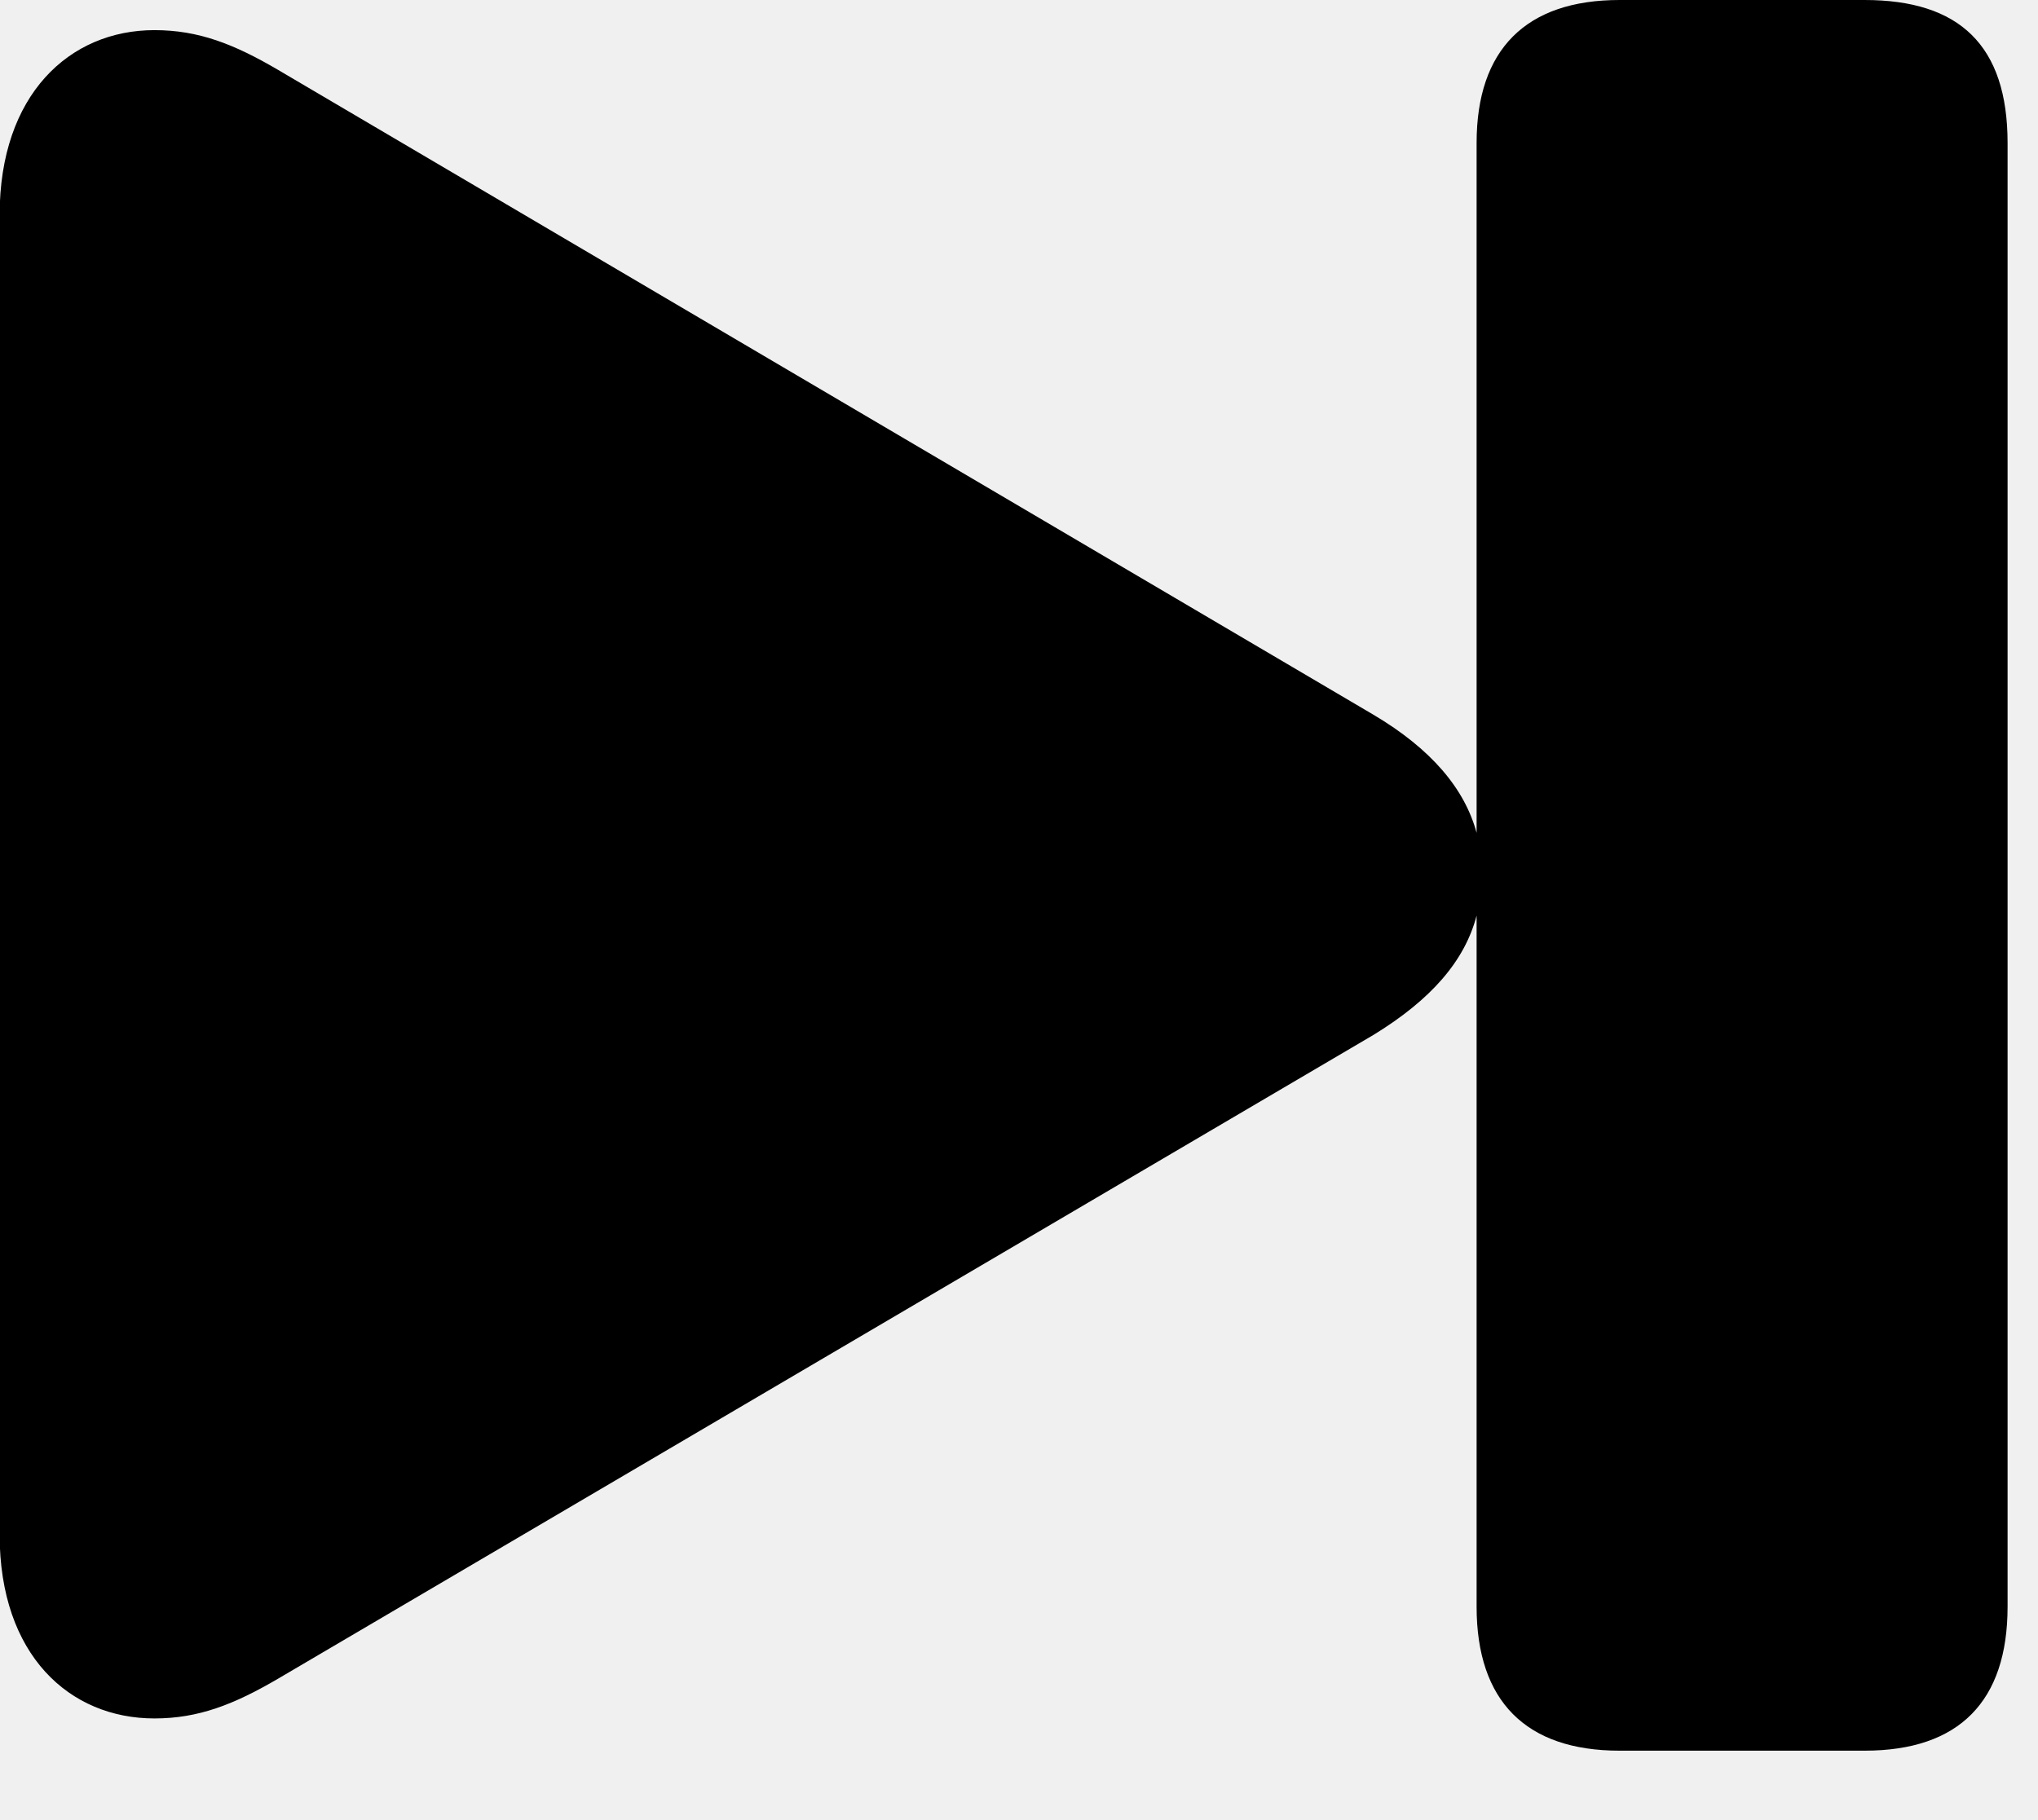
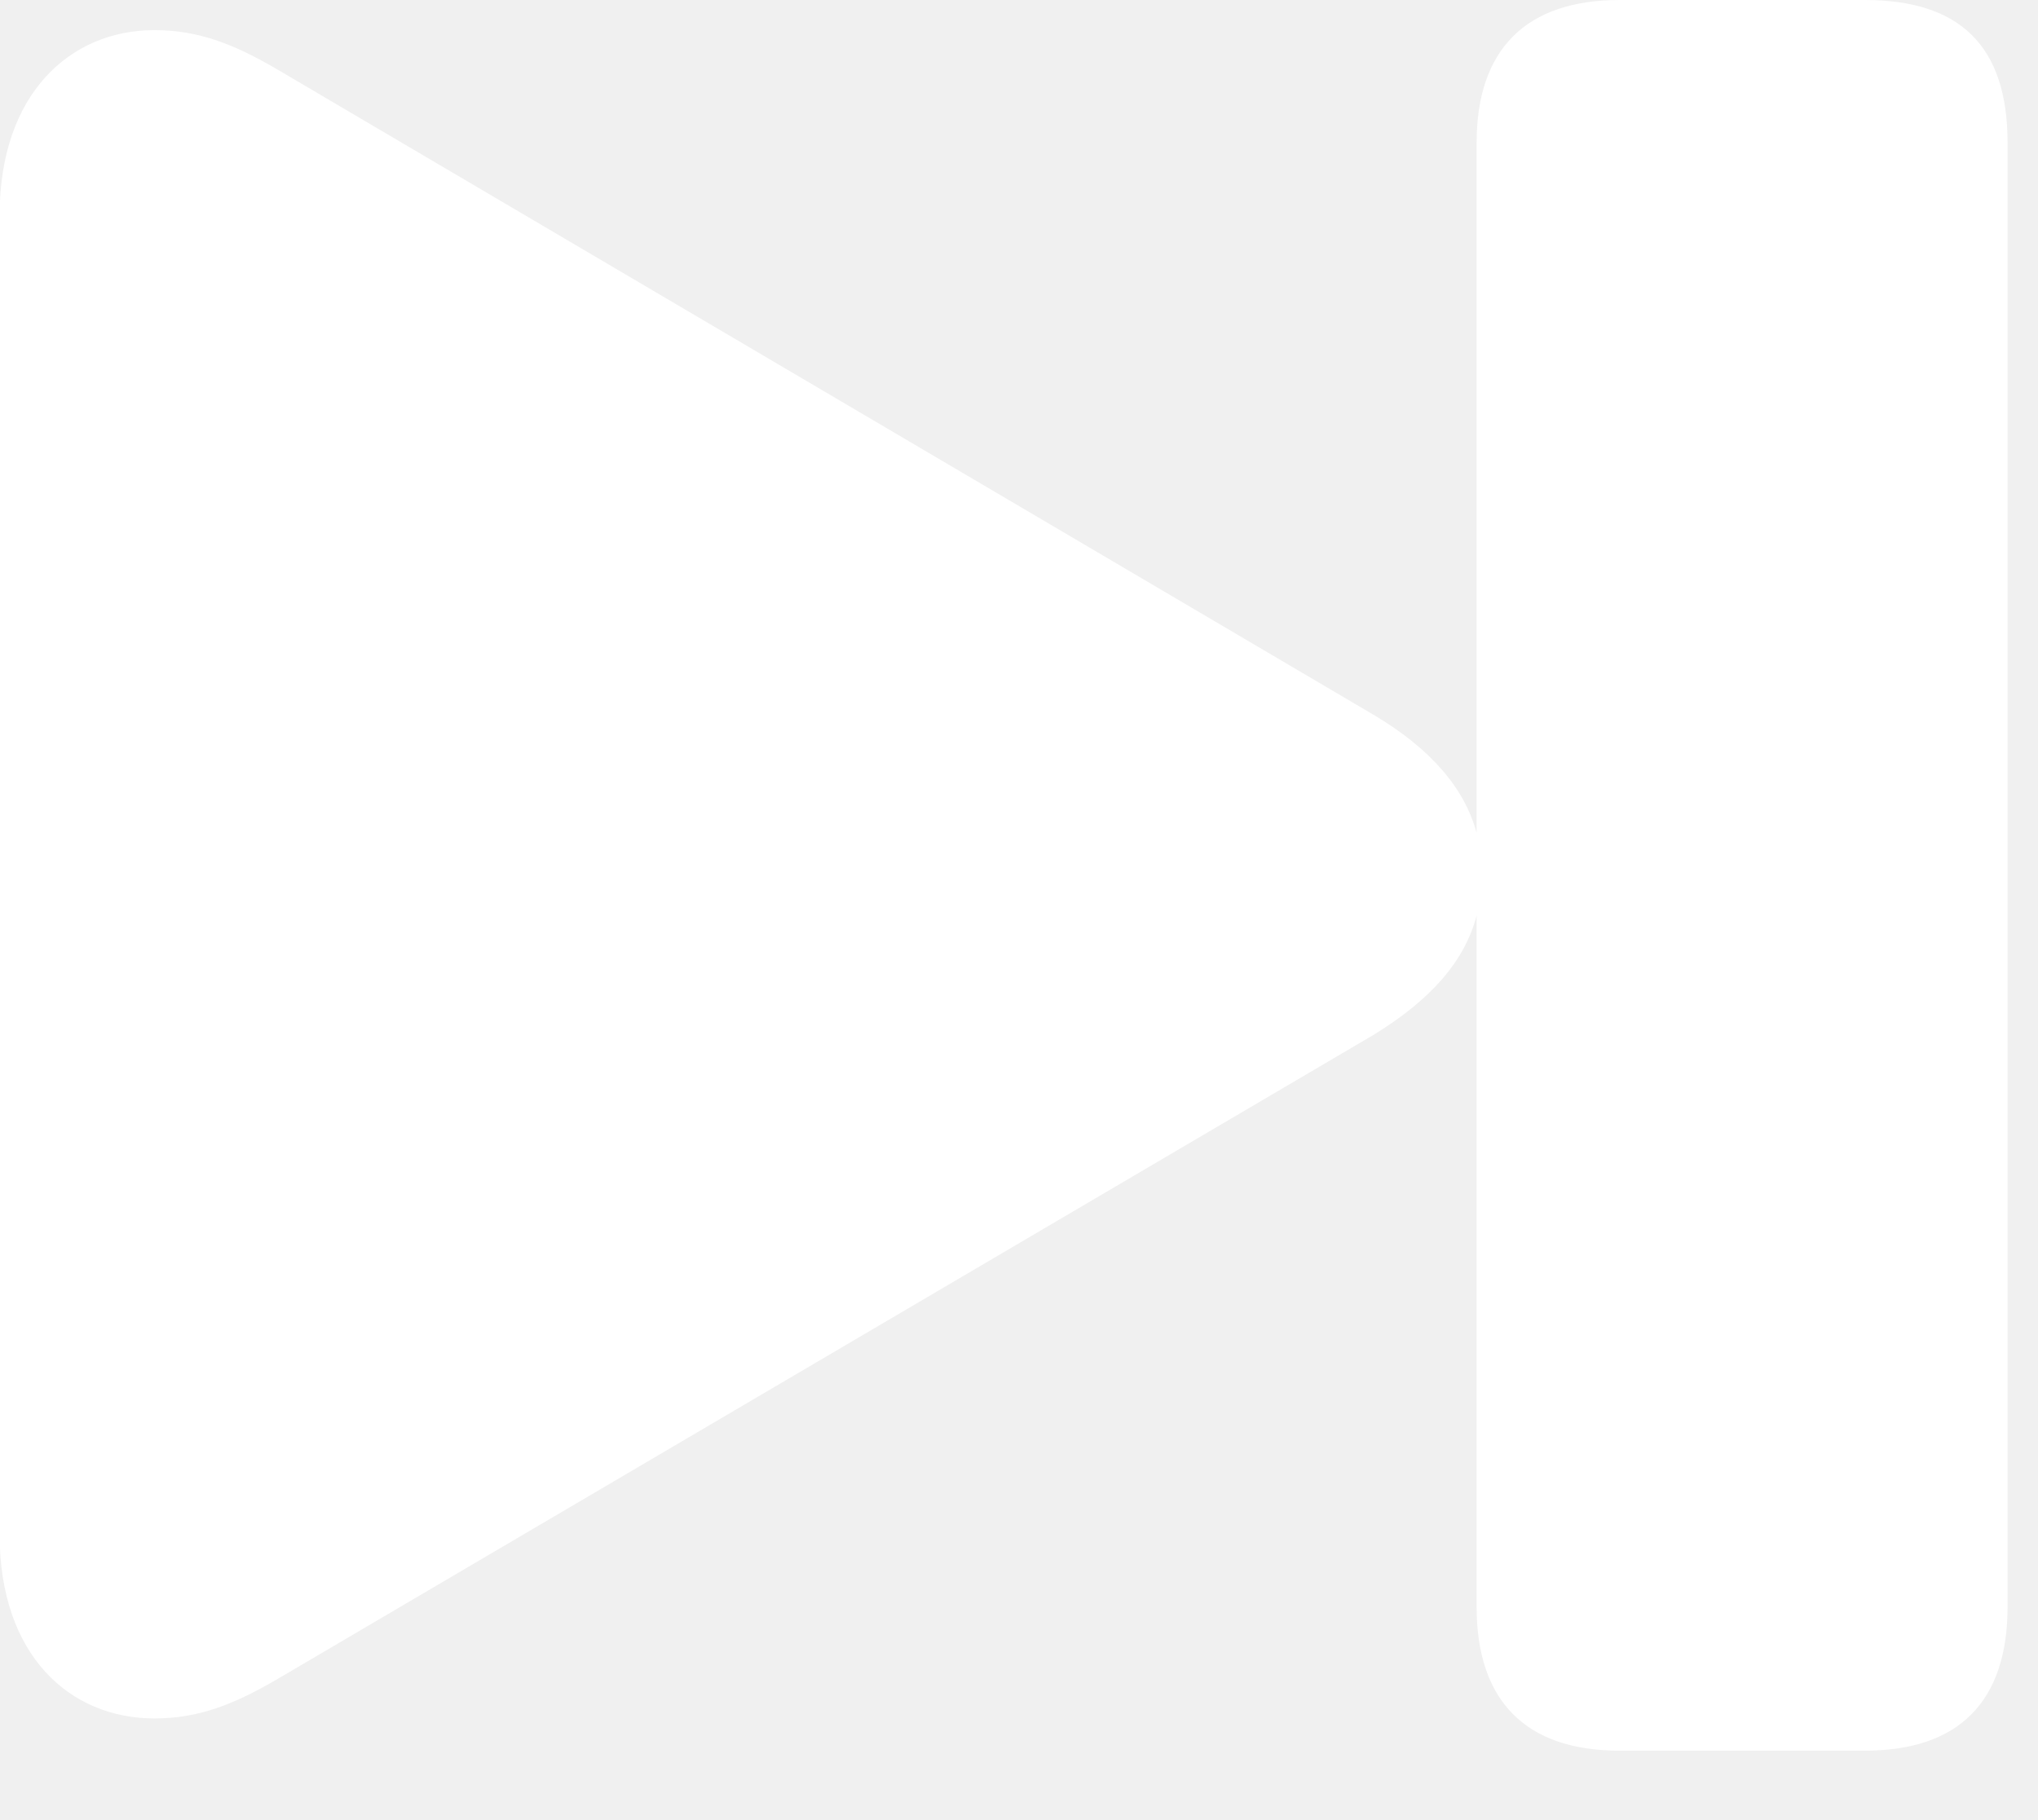
<svg xmlns="http://www.w3.org/2000/svg" width="28" height="25" viewBox="0 0 28 25" fill="none">
-   <path d="M2.122 23.614C2.727 23.614 3.215 23.422 3.82 23.068L18.869 14.222C19.666 13.734 20.124 13.203 20.287 12.582V22.078C20.287 23.378 20.966 24.057 22.251 24.057H25.618C26.918 24.057 27.582 23.378 27.582 22.078V1.964C27.582 0.62 26.918 0 25.618 0H22.251C20.966 0 20.287 0.679 20.287 1.964V11.445C20.124 10.84 19.666 10.293 18.869 9.821L3.82 0.96C3.215 0.605 2.727 0.414 2.122 0.414C0.955 0.414 -0.005 1.3 -0.005 2.954V21.089C-0.005 22.743 0.955 23.614 2.122 23.614Z" fill="black" />
+   <path d="M2.122 23.614C2.727 23.614 3.215 23.422 3.82 23.068L18.869 14.222C19.666 13.734 20.124 13.203 20.287 12.582V22.078C20.287 23.378 20.966 24.057 22.251 24.057H25.618C26.918 24.057 27.582 23.378 27.582 22.078V1.964C27.582 0.62 26.918 0 25.618 0H22.251C20.966 0 20.287 0.679 20.287 1.964V11.445C20.124 10.84 19.666 10.293 18.869 9.821L3.82 0.96C3.215 0.605 2.727 0.414 2.122 0.414C0.955 0.414 -0.005 1.3 -0.005 2.954V21.089C-0.005 22.743 0.955 23.614 2.122 23.614Z" fill="#ffffff" />
</svg>
